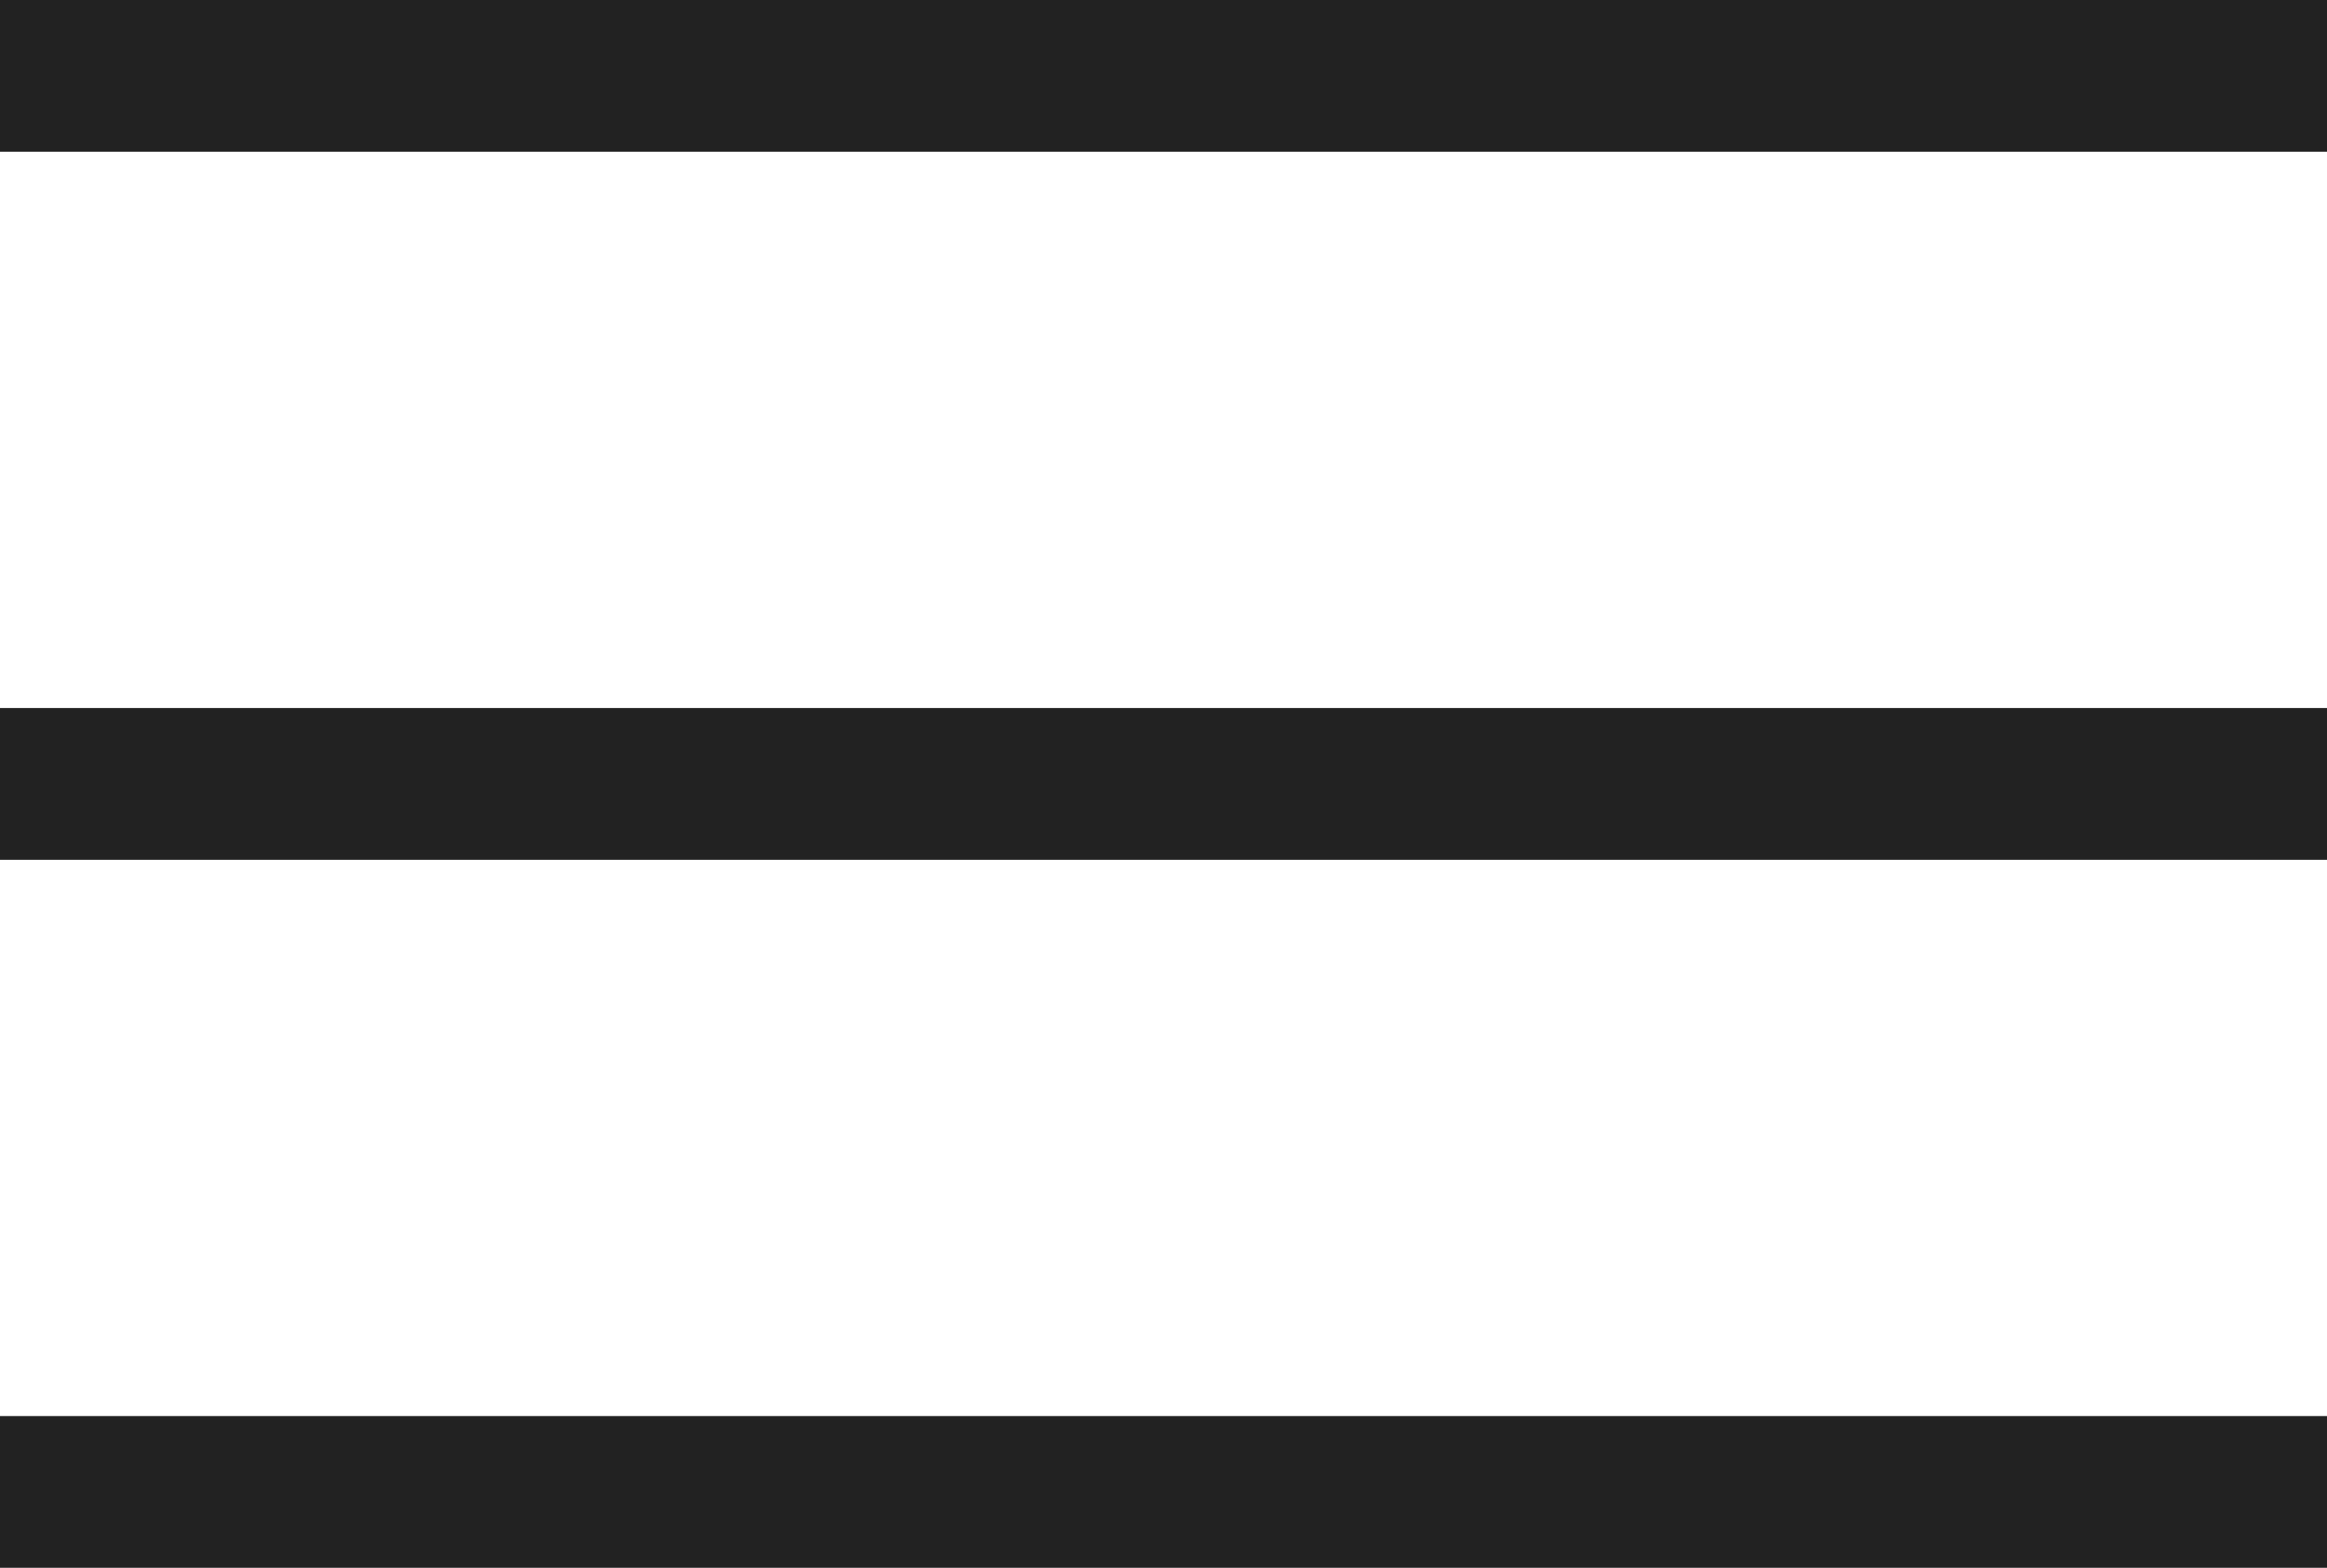
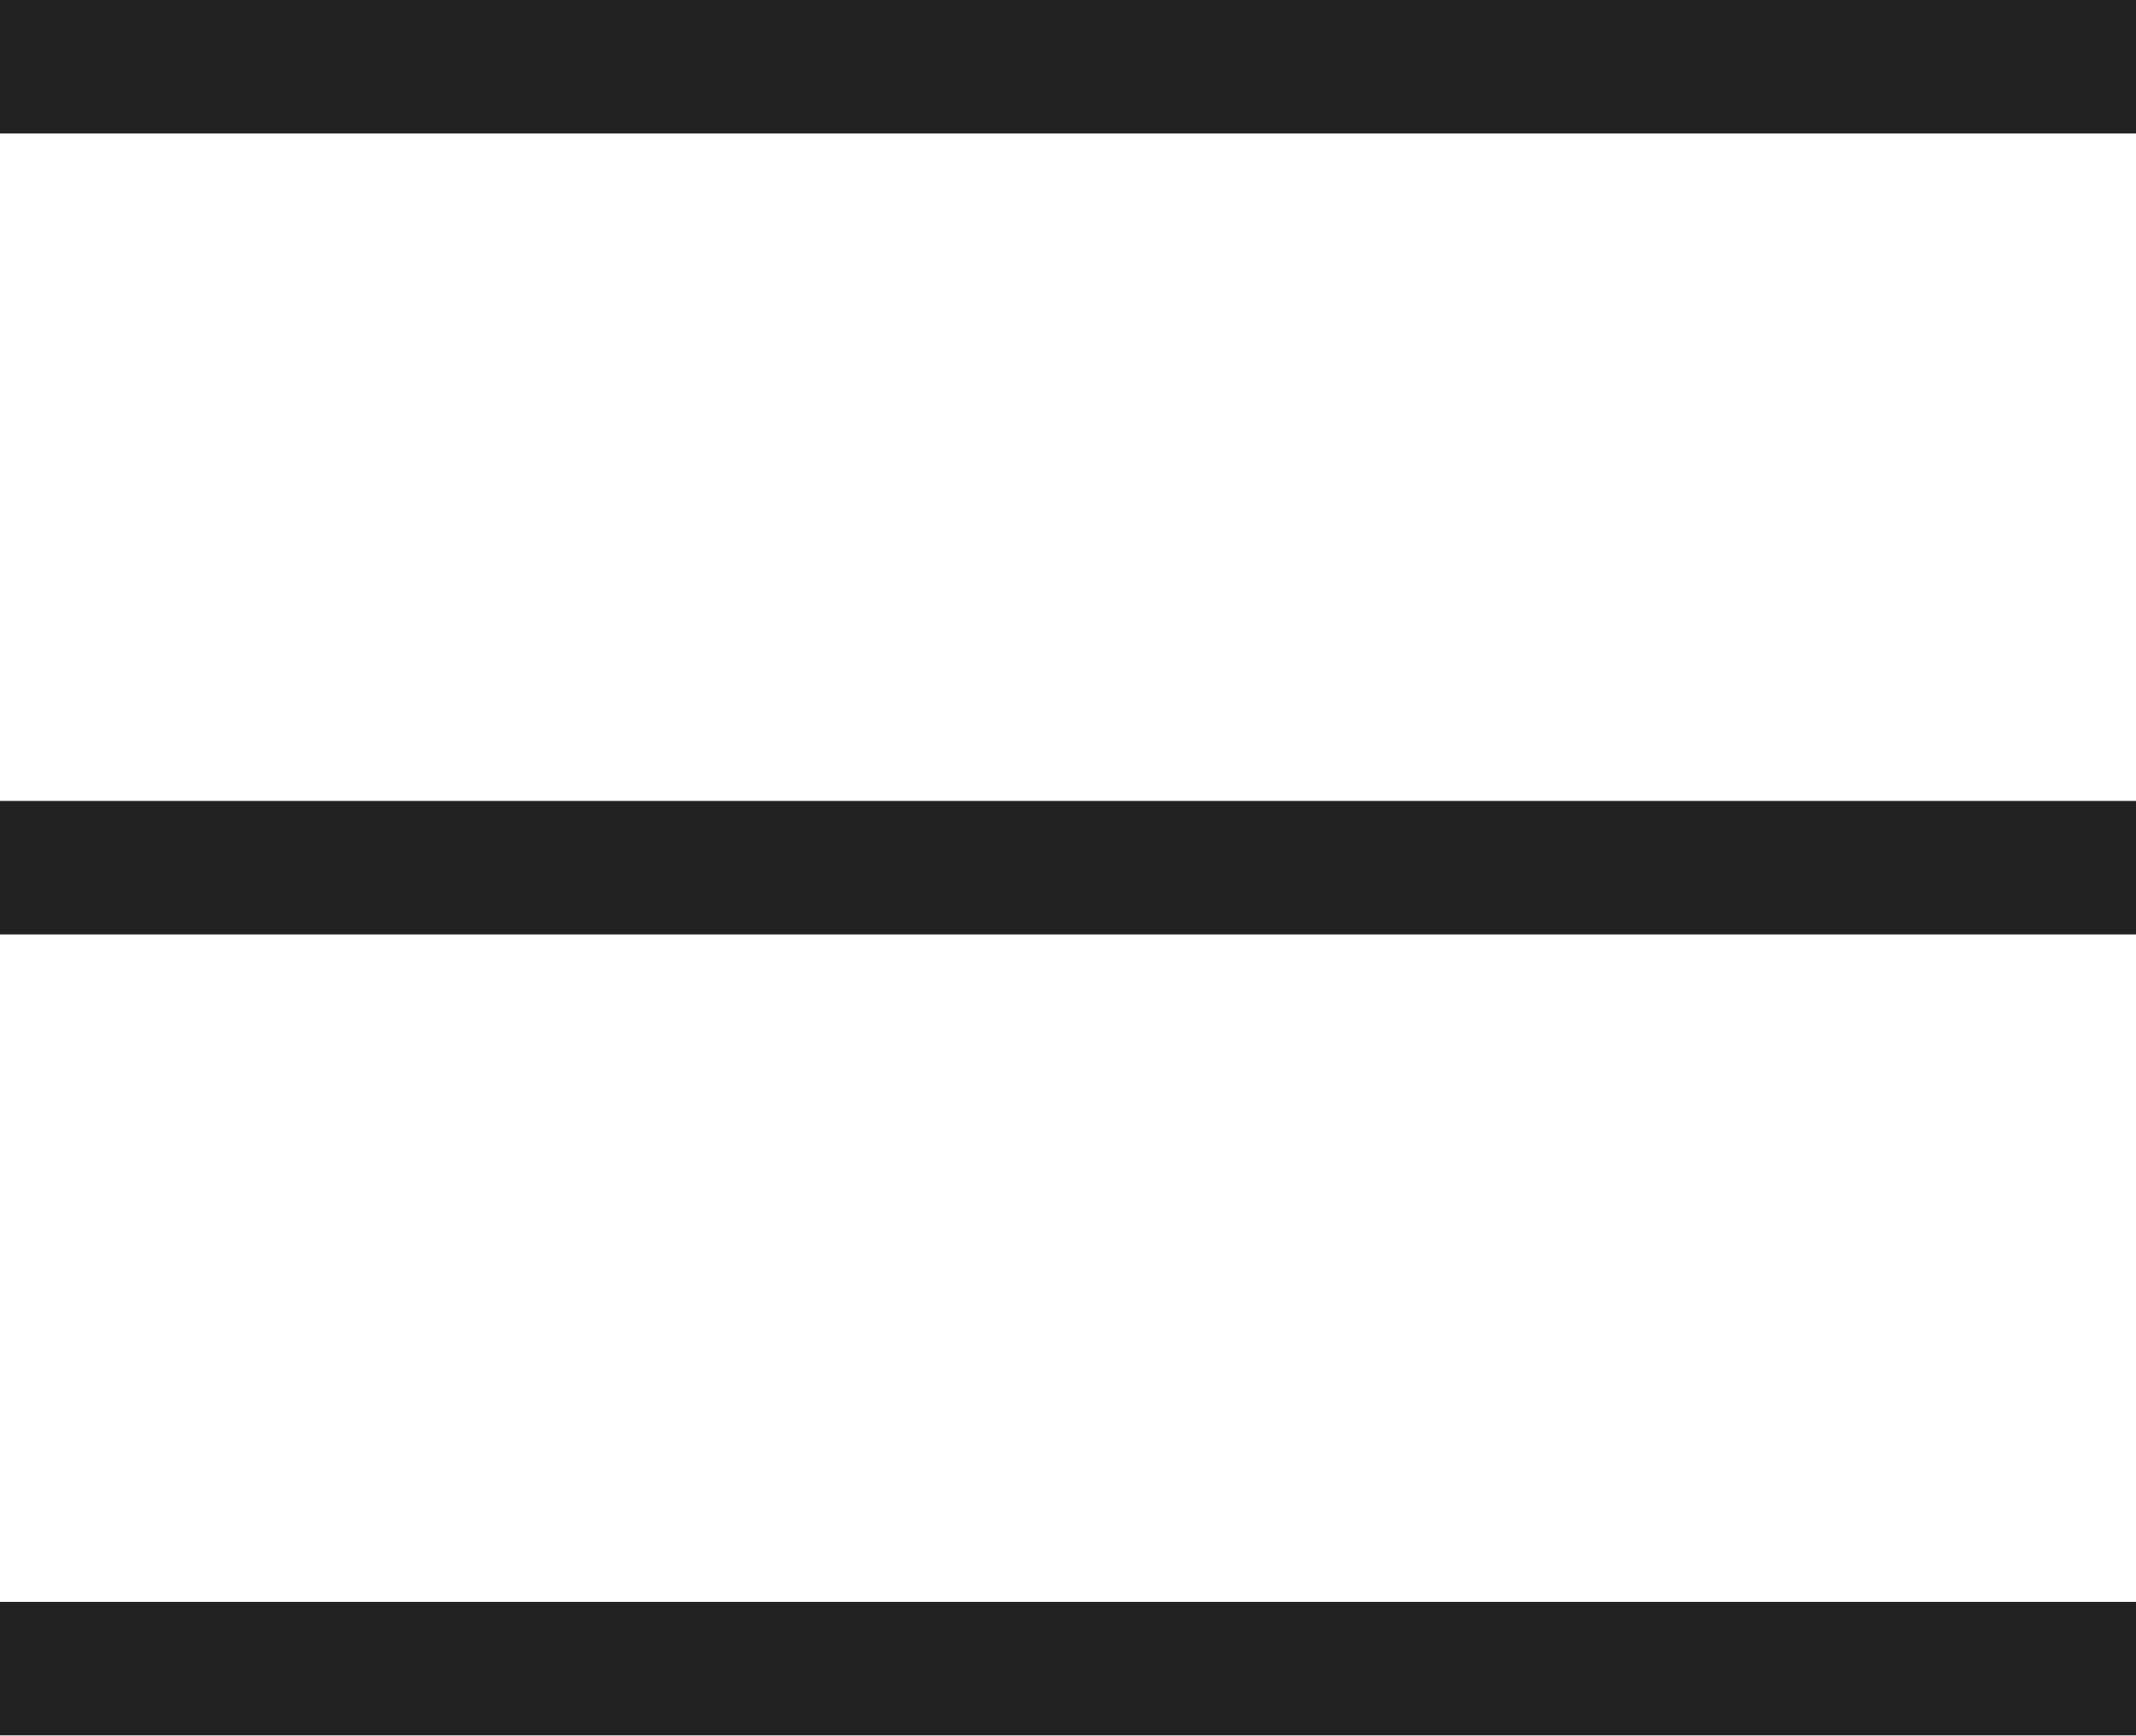
- <svg xmlns="http://www.w3.org/2000/svg" width="23" height="15.5" viewBox="0 0 23 15.5">
-   <g id="Group_35" data-name="Group 35" transform="translate(-371 -27)">
-     <rect id="Rectangle_432" data-name="Rectangle 432" width="23" height="1.5" transform="translate(371 27)" fill="#222" />
-     <rect id="Rectangle_433" data-name="Rectangle 433" width="23" height="1.5" transform="translate(371 34)" fill="#222" />
-     <rect id="Rectangle_434" data-name="Rectangle 434" width="23" height="1.5" transform="translate(371 41)" fill="#222" />
+ <svg xmlns="http://www.w3.org/2000/svg" width="24" height="19.5" viewBox="0 0 24 19.5">
+   <g id="Group_39" data-name="Group 39" transform="translate(-370 -25)">
+     <rect id="Rectangle_432" data-name="Rectangle 432" width="24" height="1.5" transform="translate(370 25)" fill="#222" />
+     <rect id="Rectangle_433" data-name="Rectangle 433" width="24" height="1.5" transform="translate(370 34)" fill="#222" />
+     <rect id="Rectangle_434" data-name="Rectangle 434" width="24" height="1.5" transform="translate(370 43)" fill="#222" />
  </g>
</svg>
